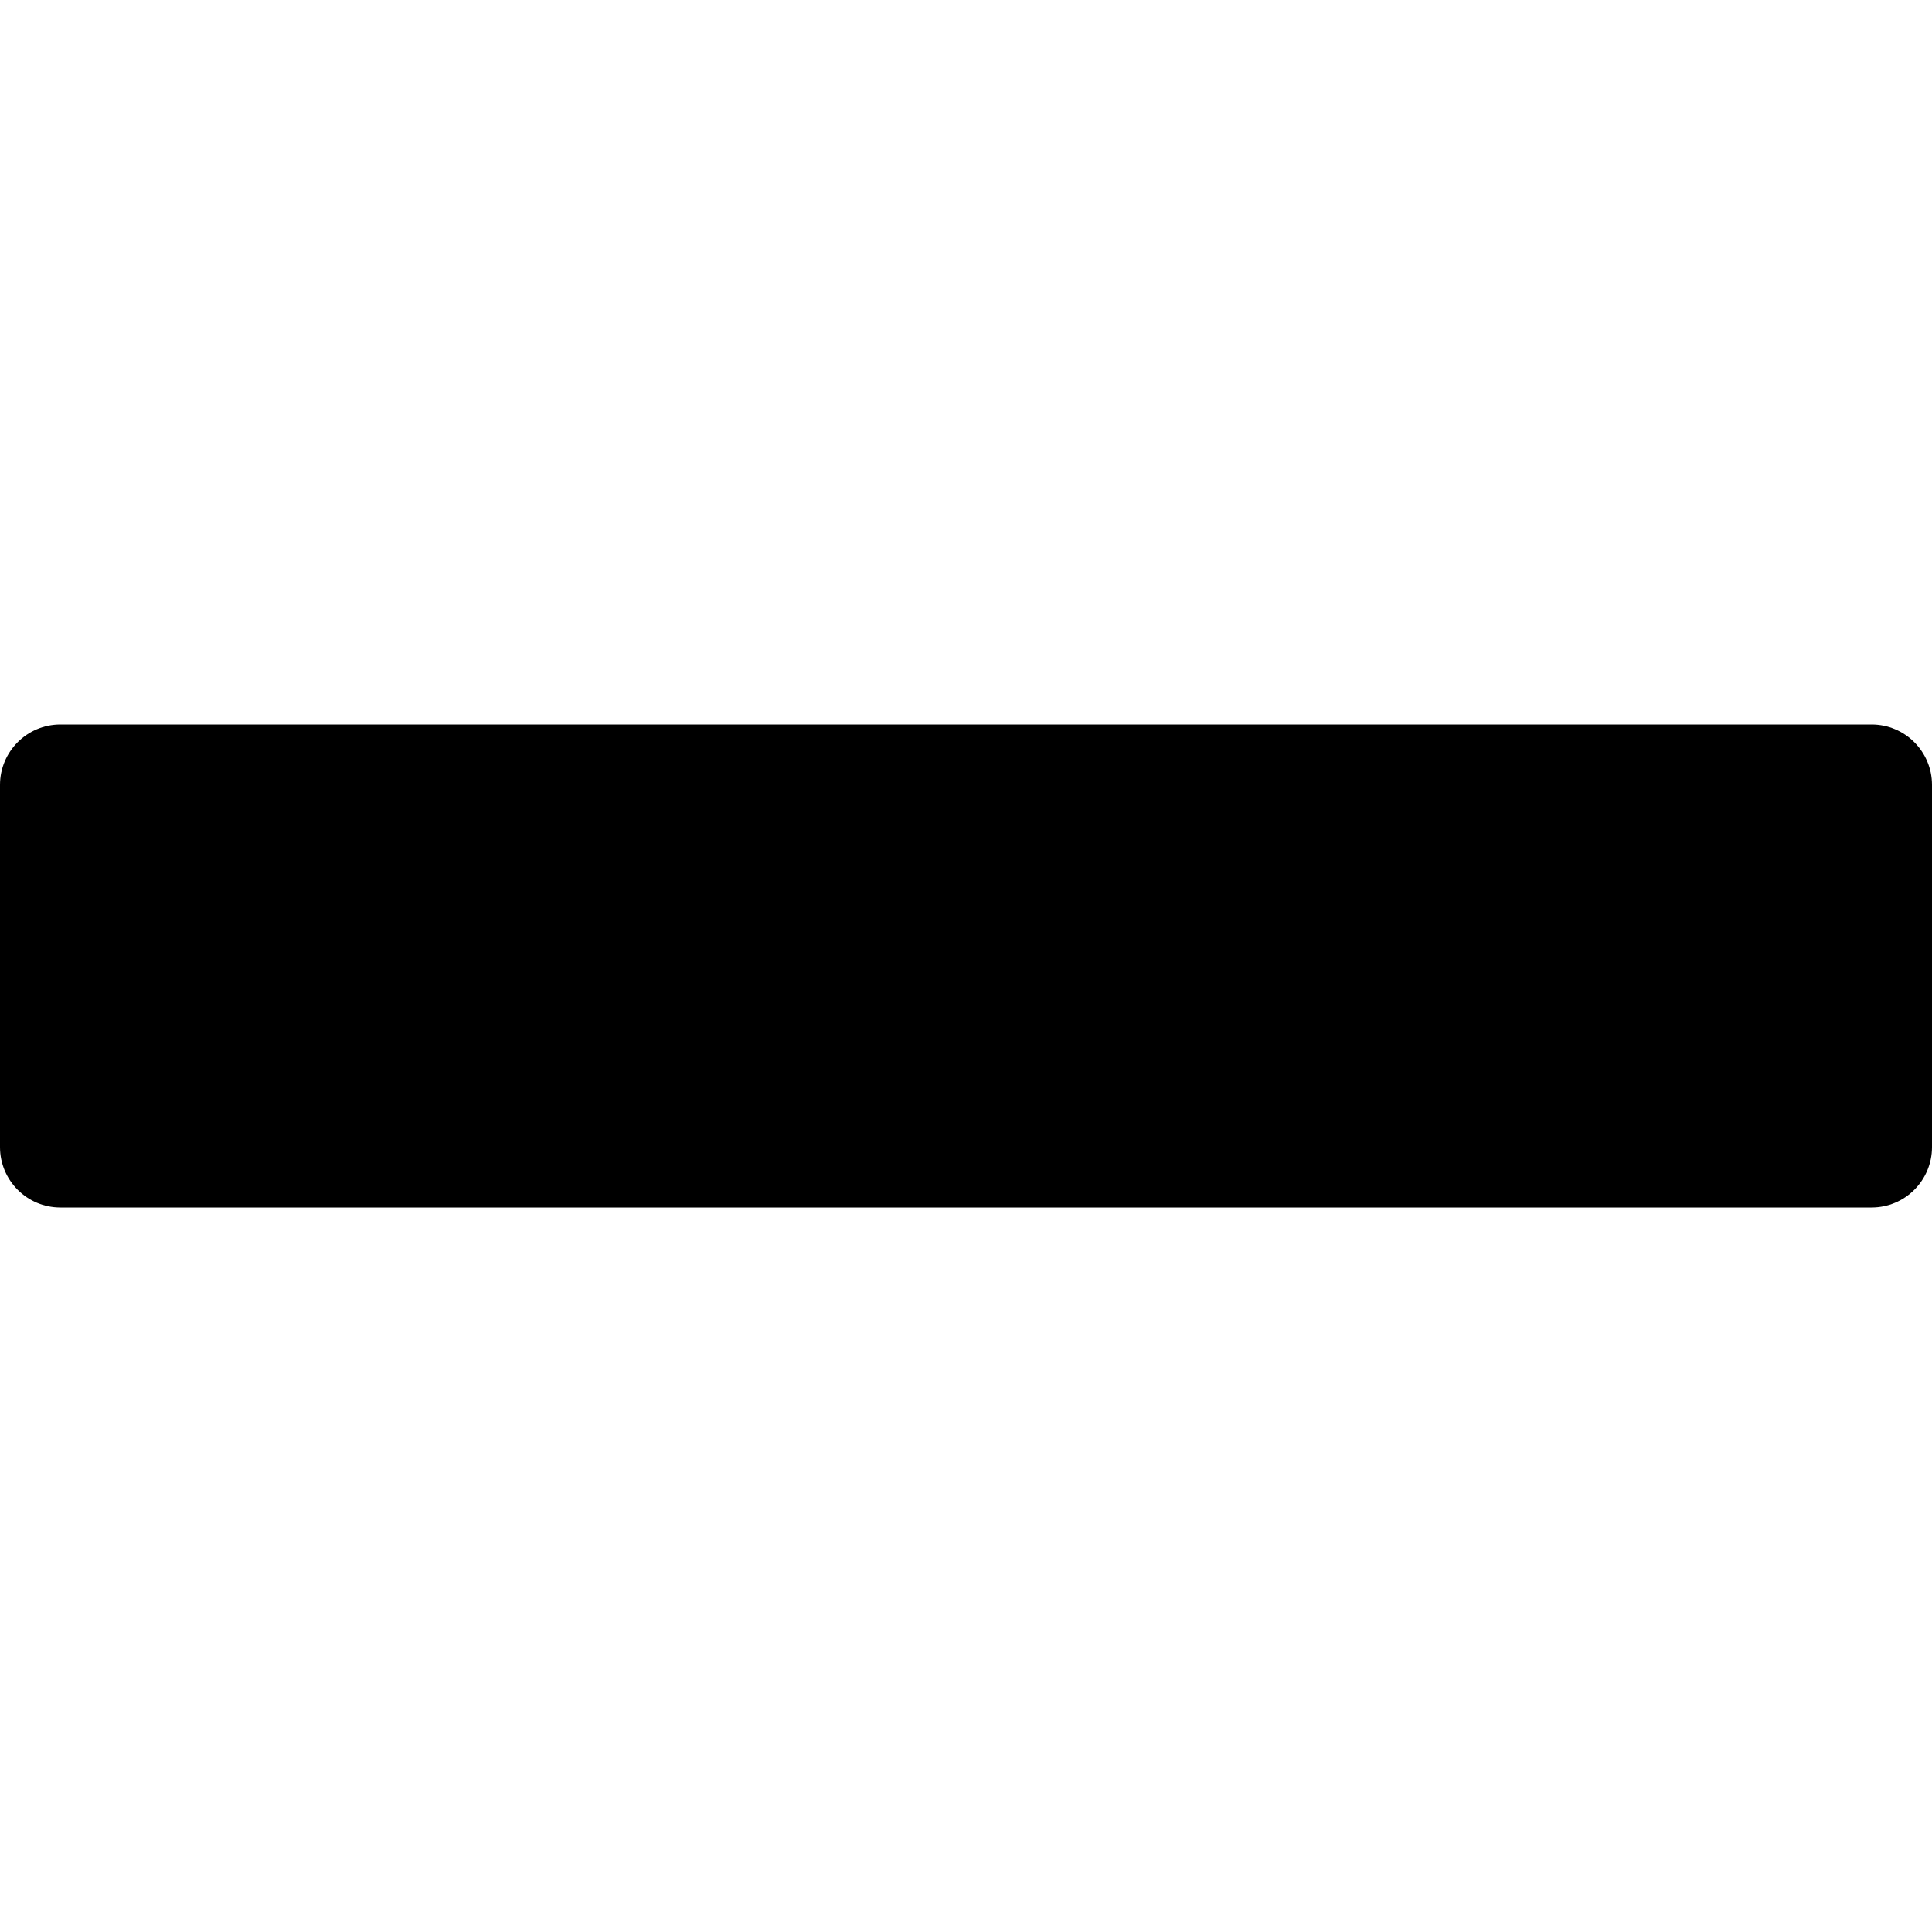
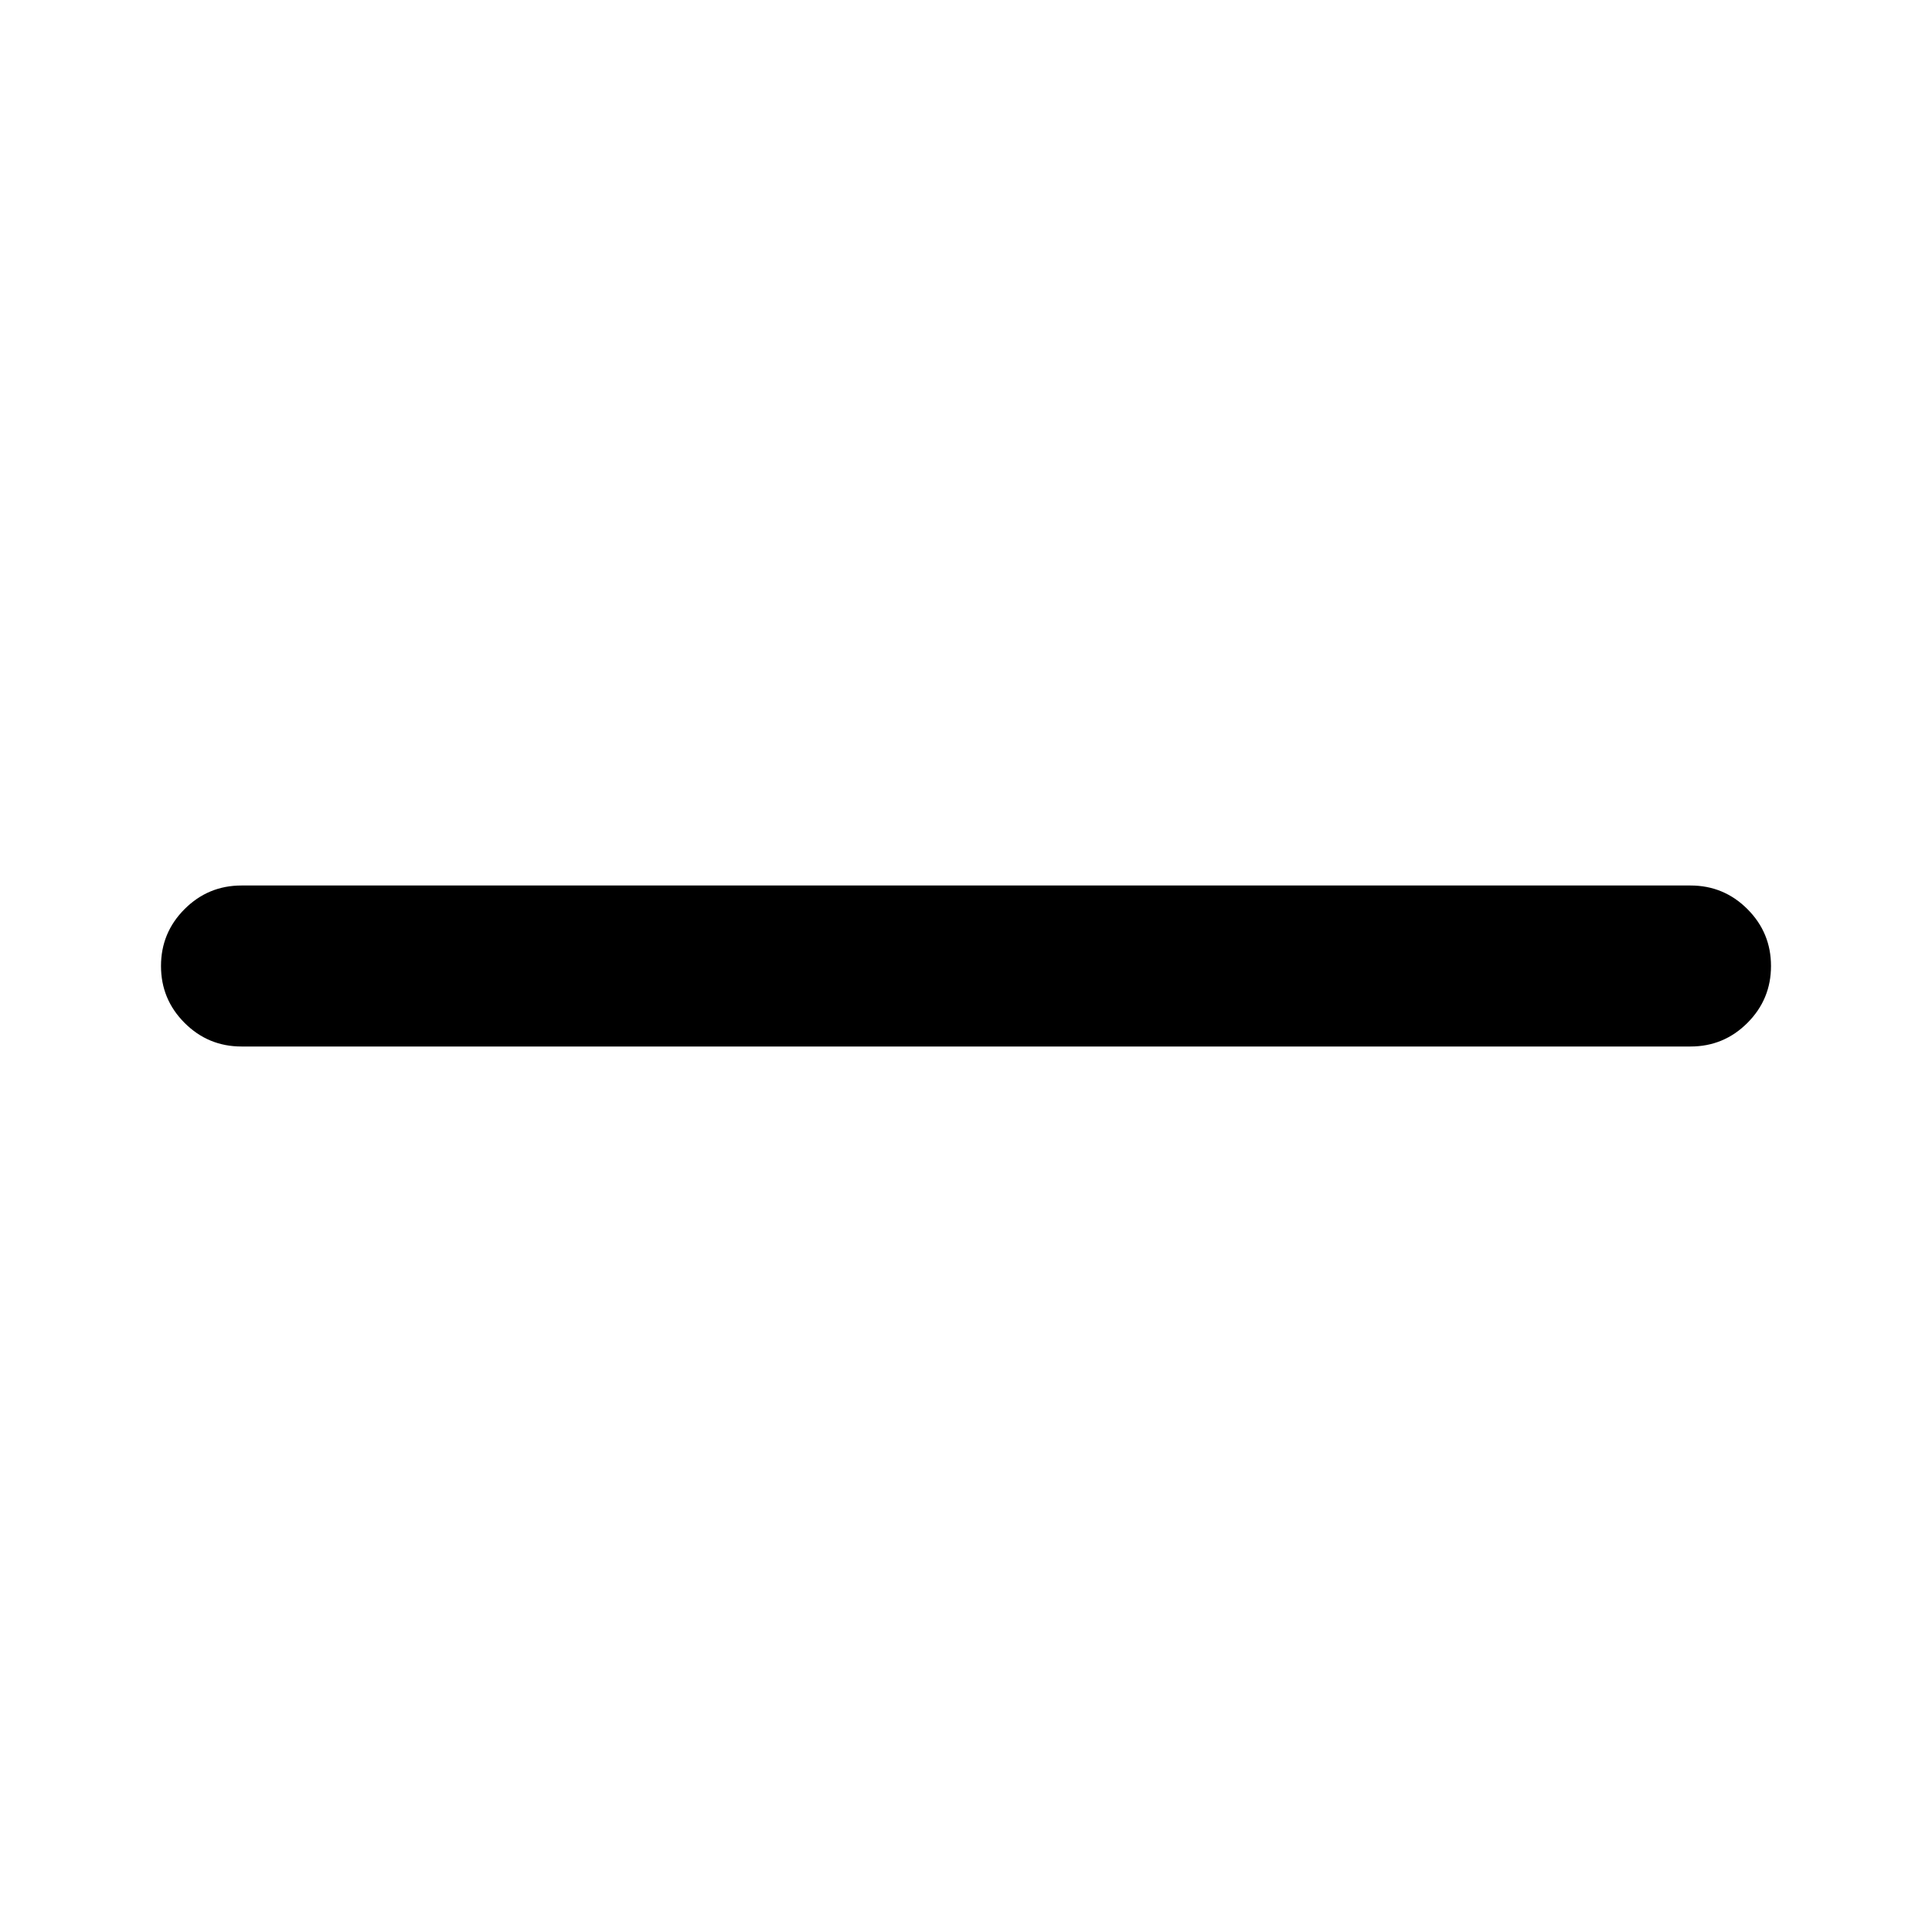
- <svg xmlns="http://www.w3.org/2000/svg" version="1.1" width="32" height="32" viewBox="0 0 32 32">
-   <path d="M0 13v6c0 0.552 0.448 1 1 1h30c0.552 0 1-0.448 1-1v-6c0-0.552-0.448-1-1-1h-30c-0.552 0-1 0.448-1 1z" />
+ <svg xmlns="http://www.w3.org/2000/svg" version="1.1" width="24" height="24" viewBox="0 0 24 24">
+   <path d="M3 11h18q0.414 0 0.707 0.293t0.293 0.707-0.293 0.707-0.707 0.293h-18q-0.414 0-0.707-0.293t-0.293-0.707 0.293-0.707 0.707-0.293z" />
</svg>
